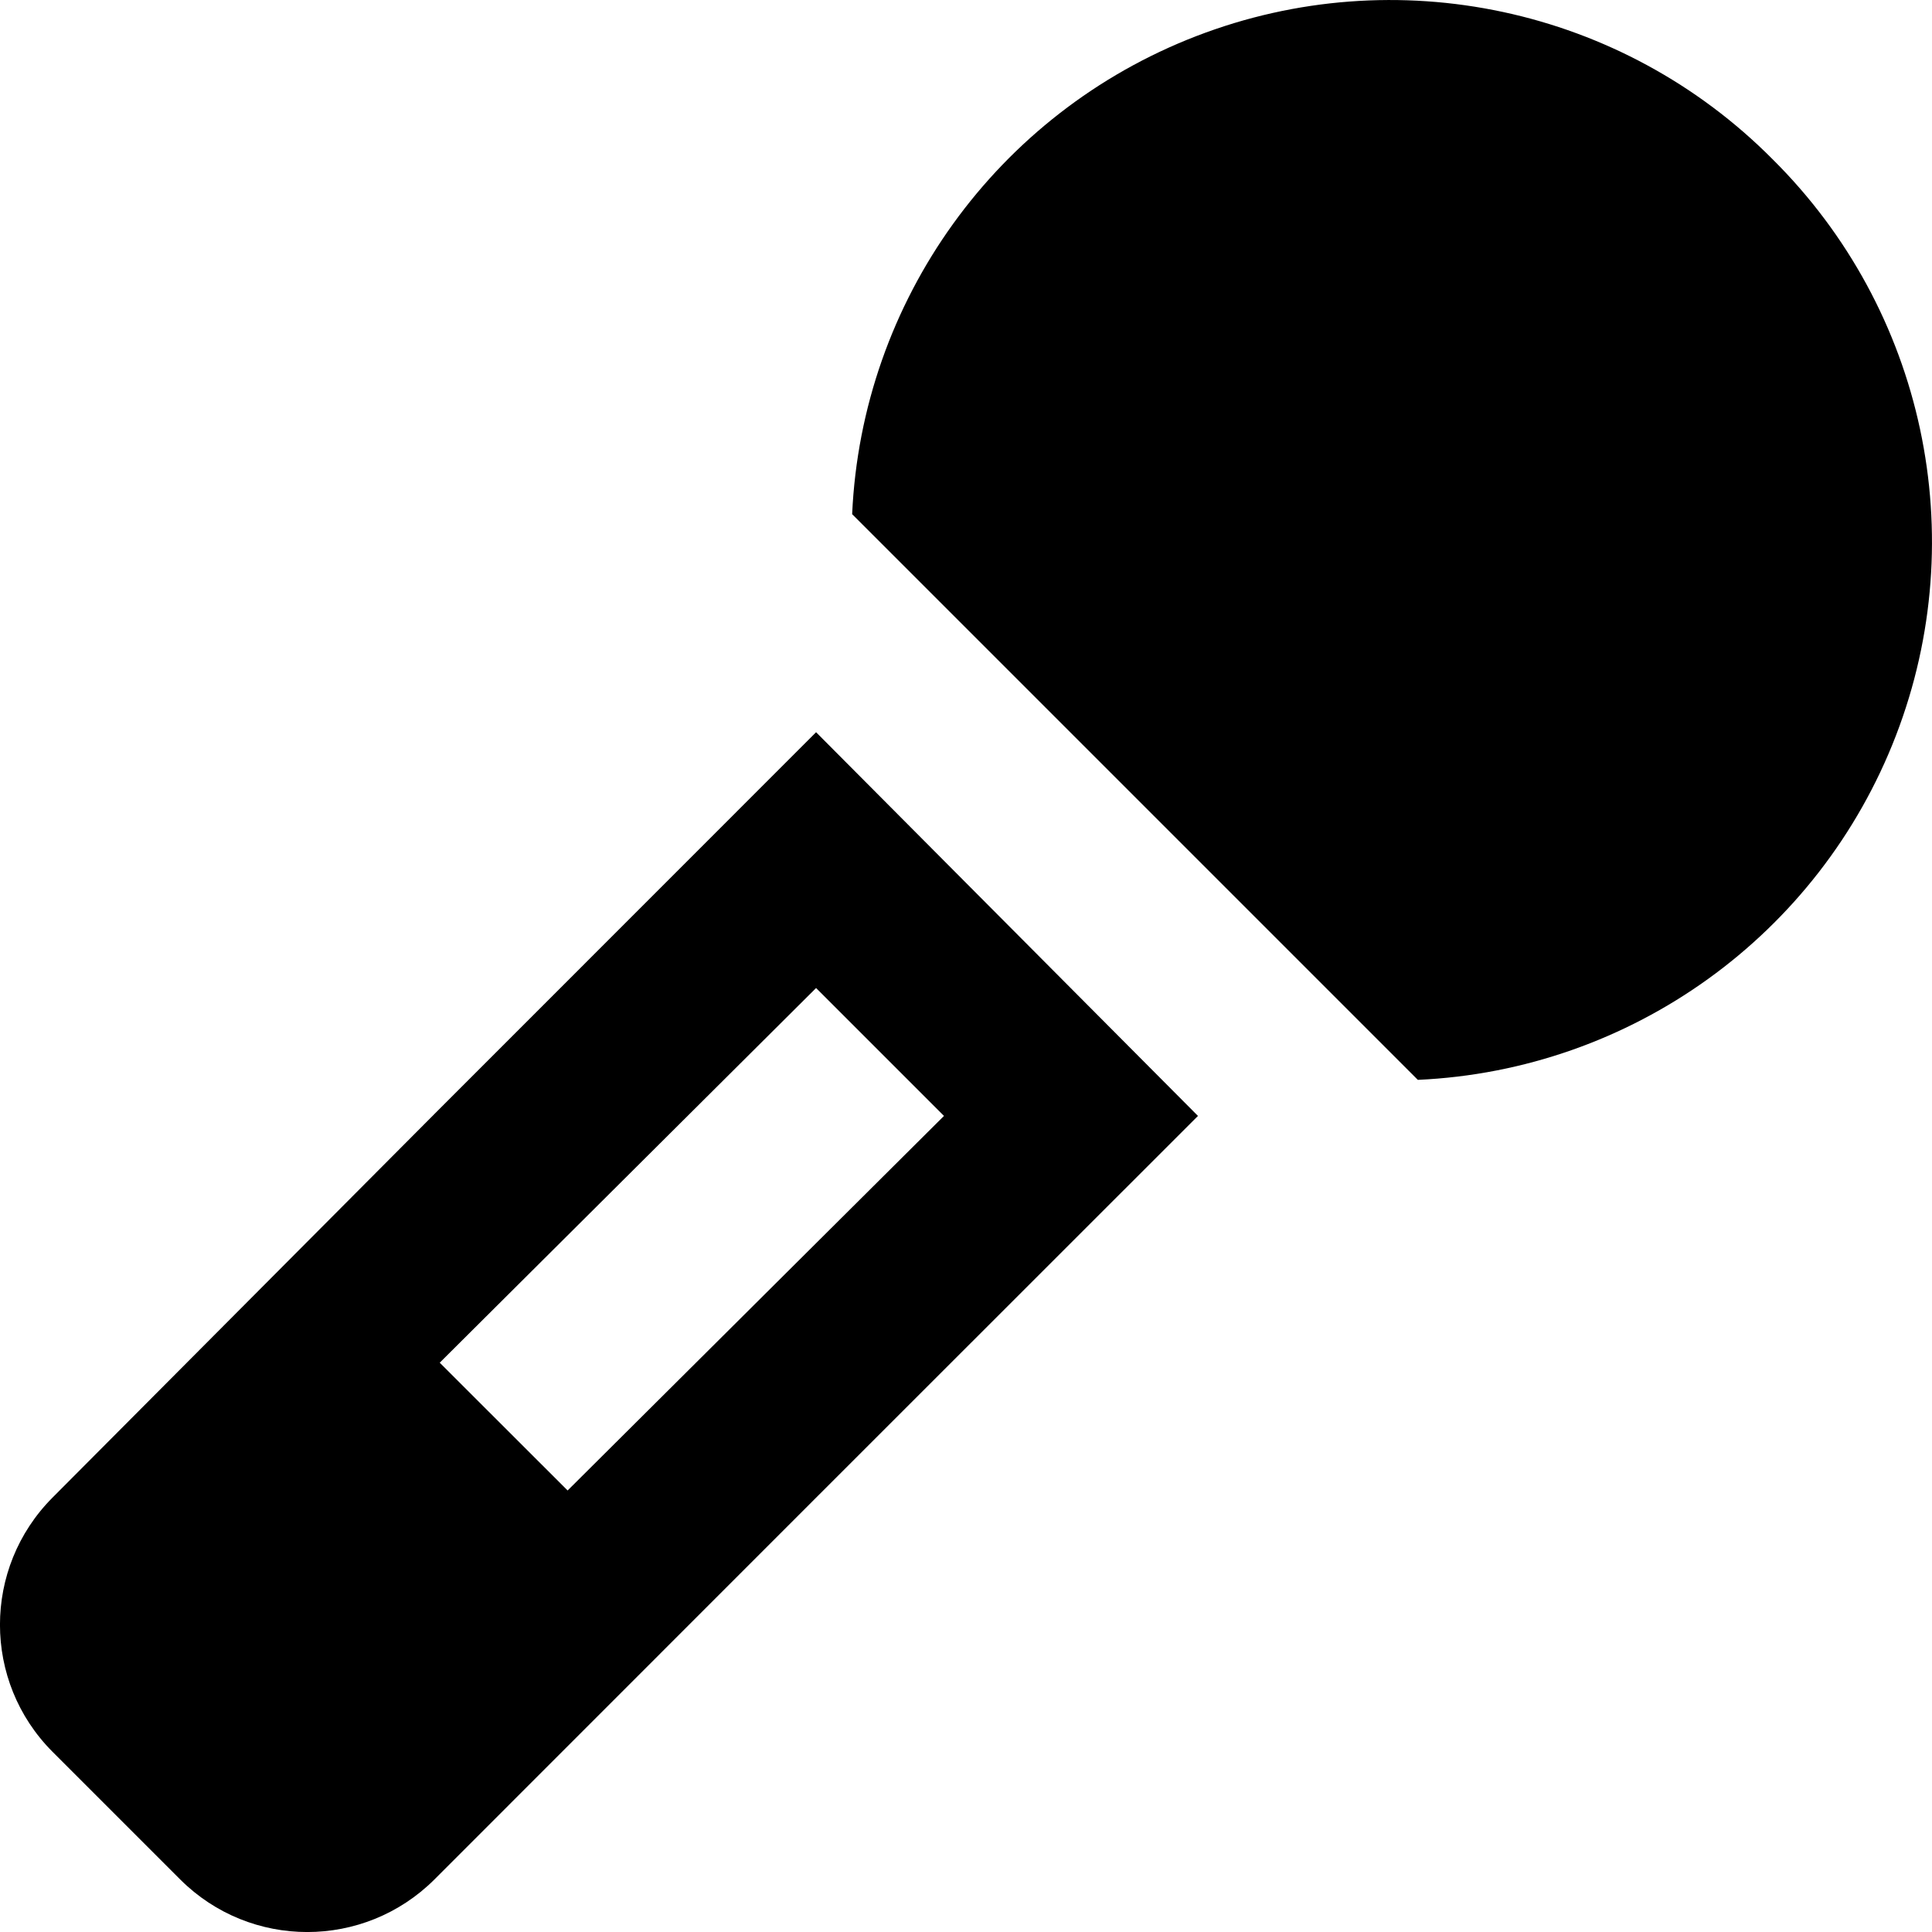
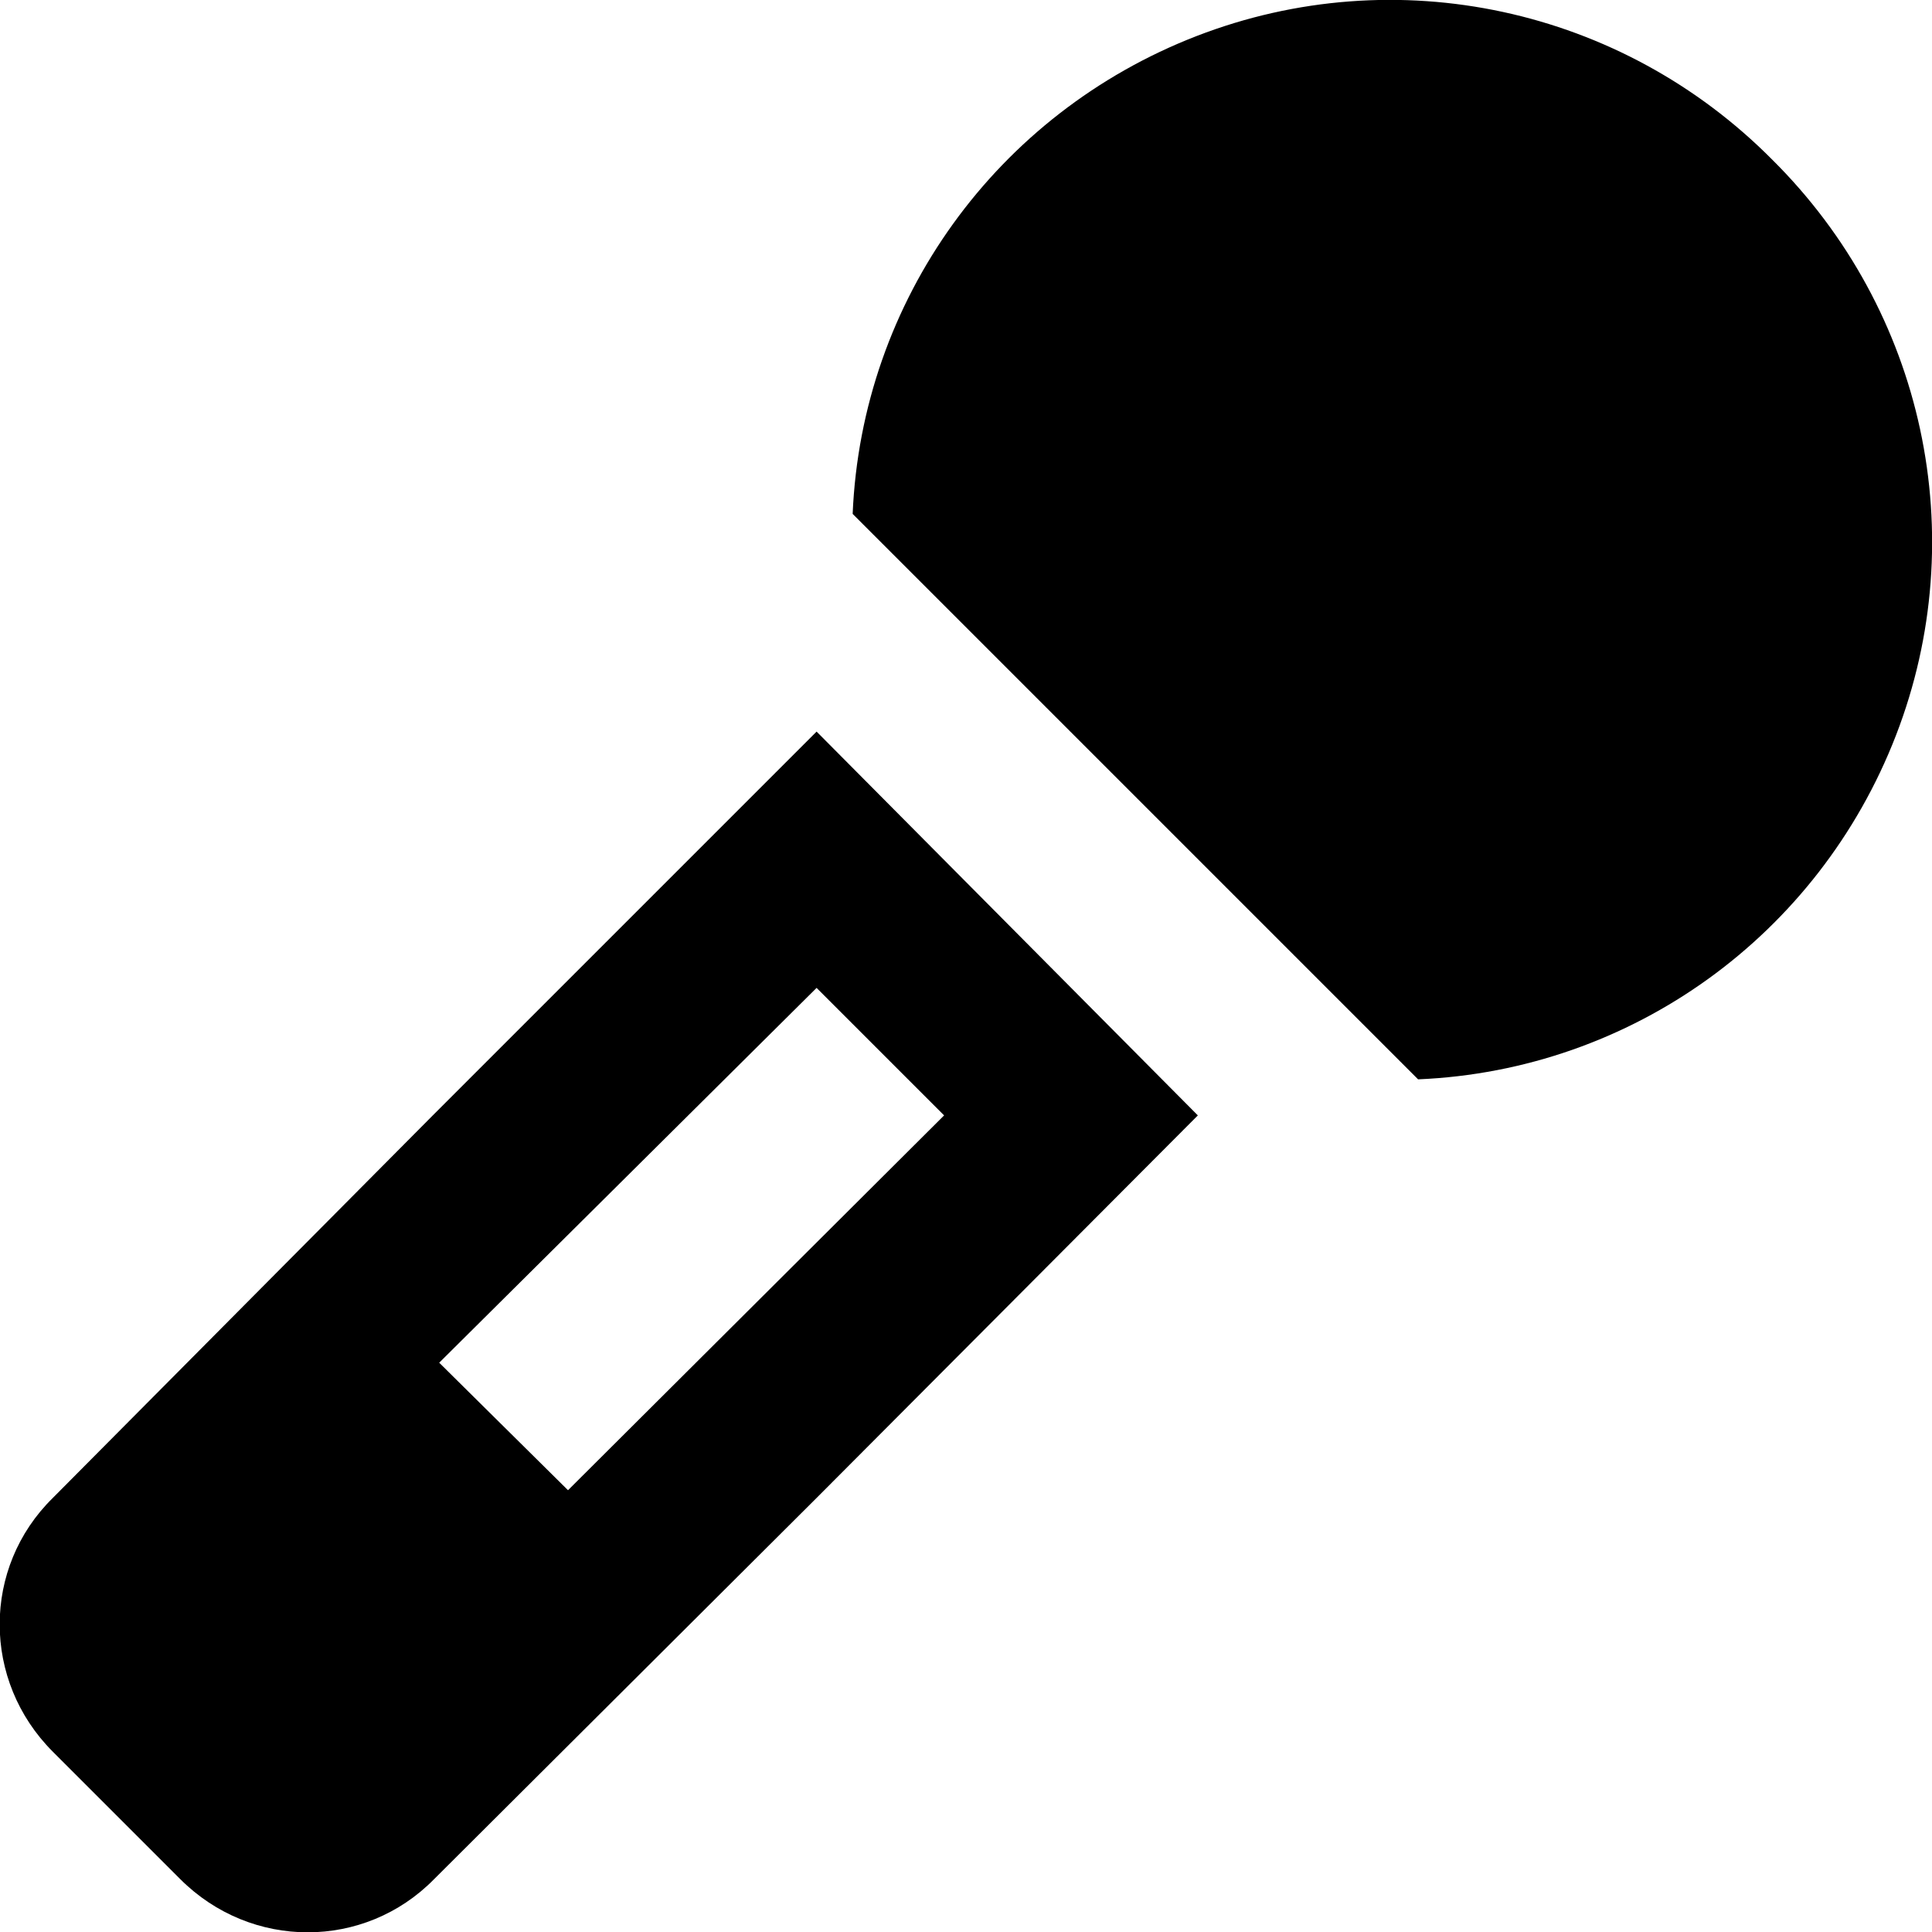
- <svg xmlns="http://www.w3.org/2000/svg" width="15px" height="15px" viewBox="0 0 15 15" version="1.1">
-   <g id="microphone" stroke="none" fill="none" fill-rule="nonzero">
-     <path d="M13.763,1.237 C12.594,0.059 10.838,-0.317 9.289,0.28 C7.74,0.877 6.691,2.334 6.616,3.992 L11.008,8.384 C12.666,8.309 14.123,7.26 14.72,5.711 C15.317,4.162 14.941,2.406 13.763,1.237 Z M3.372,8.65 L0.407,11.628 C-0.136,12.174 -0.136,13.055 0.407,13.6 L1.4,14.593 C1.945,15.136 2.826,15.136 3.372,14.593 L6.336,11.628 L9.301,8.664 L6.336,5.685 L3.372,8.65 Z M4.407,11.572 L3.414,10.58 L6.336,7.671 L7.329,8.664 L4.407,11.572 Z" id="Shape" fill="#000000" />
-   </g>
+ <svg xmlns="http://www.w3.org/2000/svg" viewBox="0 0 15 15" version="1.1">
+   <path d="M13.76 1.24C12.59 0.06 10.84 -0.32 9.29 0.28C7.74 0.88 6.69 2.33 6.62 3.99L11.01 8.38C12.67 8.31 14.12 7.26 14.72 5.71C15.32 4.16 14.94 2.41 13.76 1.24ZM3.37 8.65L0.41 11.63C-0.14 12.17 -0.14 13.05 0.41 13.6L1.4 14.59C1.95 15.14 2.83 15.14 3.37 14.59L6.34 11.63L9.3 8.66L6.34 5.68L3.37 8.65ZM4.41 11.57L3.41 10.58L6.34 7.67L7.33 8.66L4.41 11.57Z" />
</svg>
